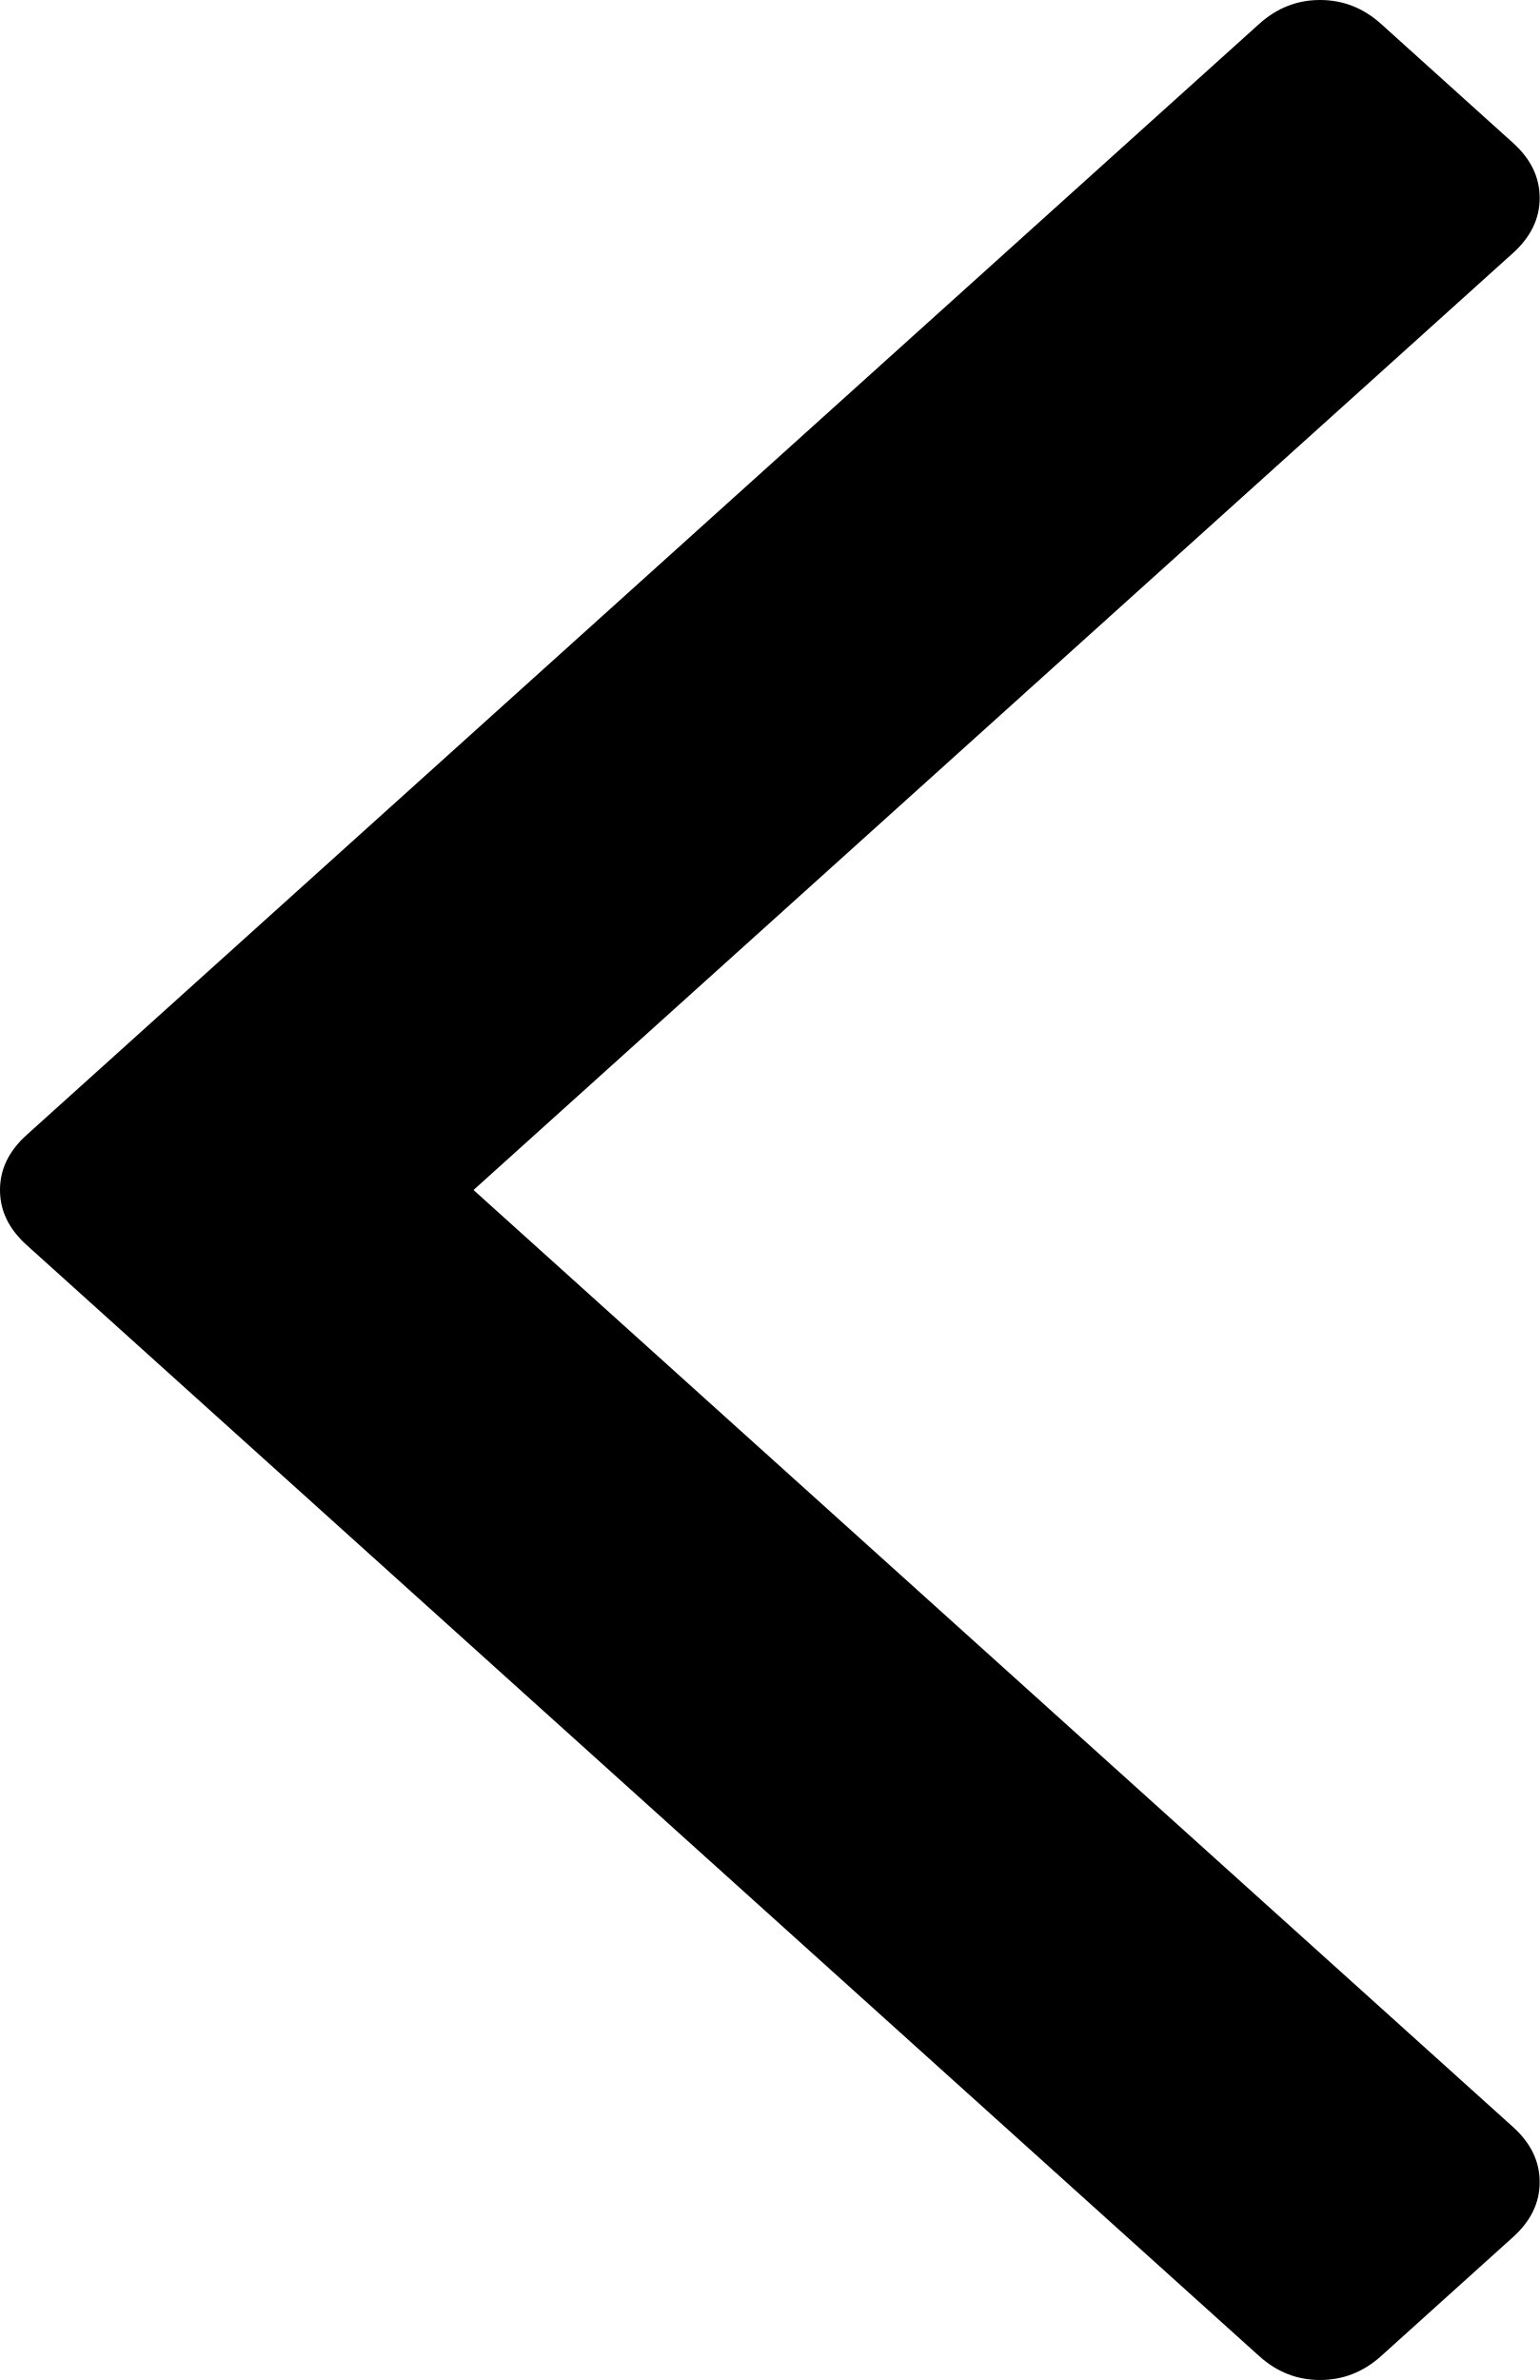
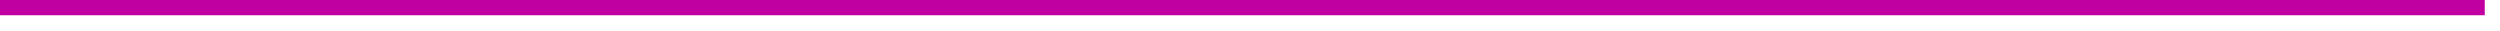
- <svg xmlns="http://www.w3.org/2000/svg" version="1.1" width="11px" height="17px">
-   <g transform="matrix(1 0 0 1 -1412 -429 )">
-     <path d="M 10.811 1.022  C 10.937 1.136  11 1.266  11 1.414  C 11 1.561  10.937 1.692  10.811 1.806  L 3.383 8.5  L 10.811 15.194  C 10.937 15.308  11 15.439  11 15.586  C 11 15.734  10.937 15.864  10.811 15.978  L 9.866 16.83  C 9.74 16.943  9.595 17  9.431 17  C 9.267 17  9.123 16.943  8.997 16.83  L 0.189 8.892  C 0.063 8.778  0 8.648  0 8.5  C 0 8.352  0.063 8.222  0.189 8.108  L 8.997 0.17  C 9.123 0.057  9.267 0  9.431 0  C 9.595 0  9.74 0.057  9.866 0.17  L 10.811 1.022  Z " fill-rule="nonzero" fill="#000000" stroke="none" transform="matrix(1 0 0 1 1412 429 )" />
+ <svg xmlns="http://www.w3.org/2000/svg" version="1.1" width="164px" height="2px">
+   <g transform="matrix(1 0 0 1 -304 -188 )">
+     <path d="M 304 188.5  L 467 188.5  " stroke-width="1" stroke="#c000a1" fill="none" />
  </g>
</svg>
